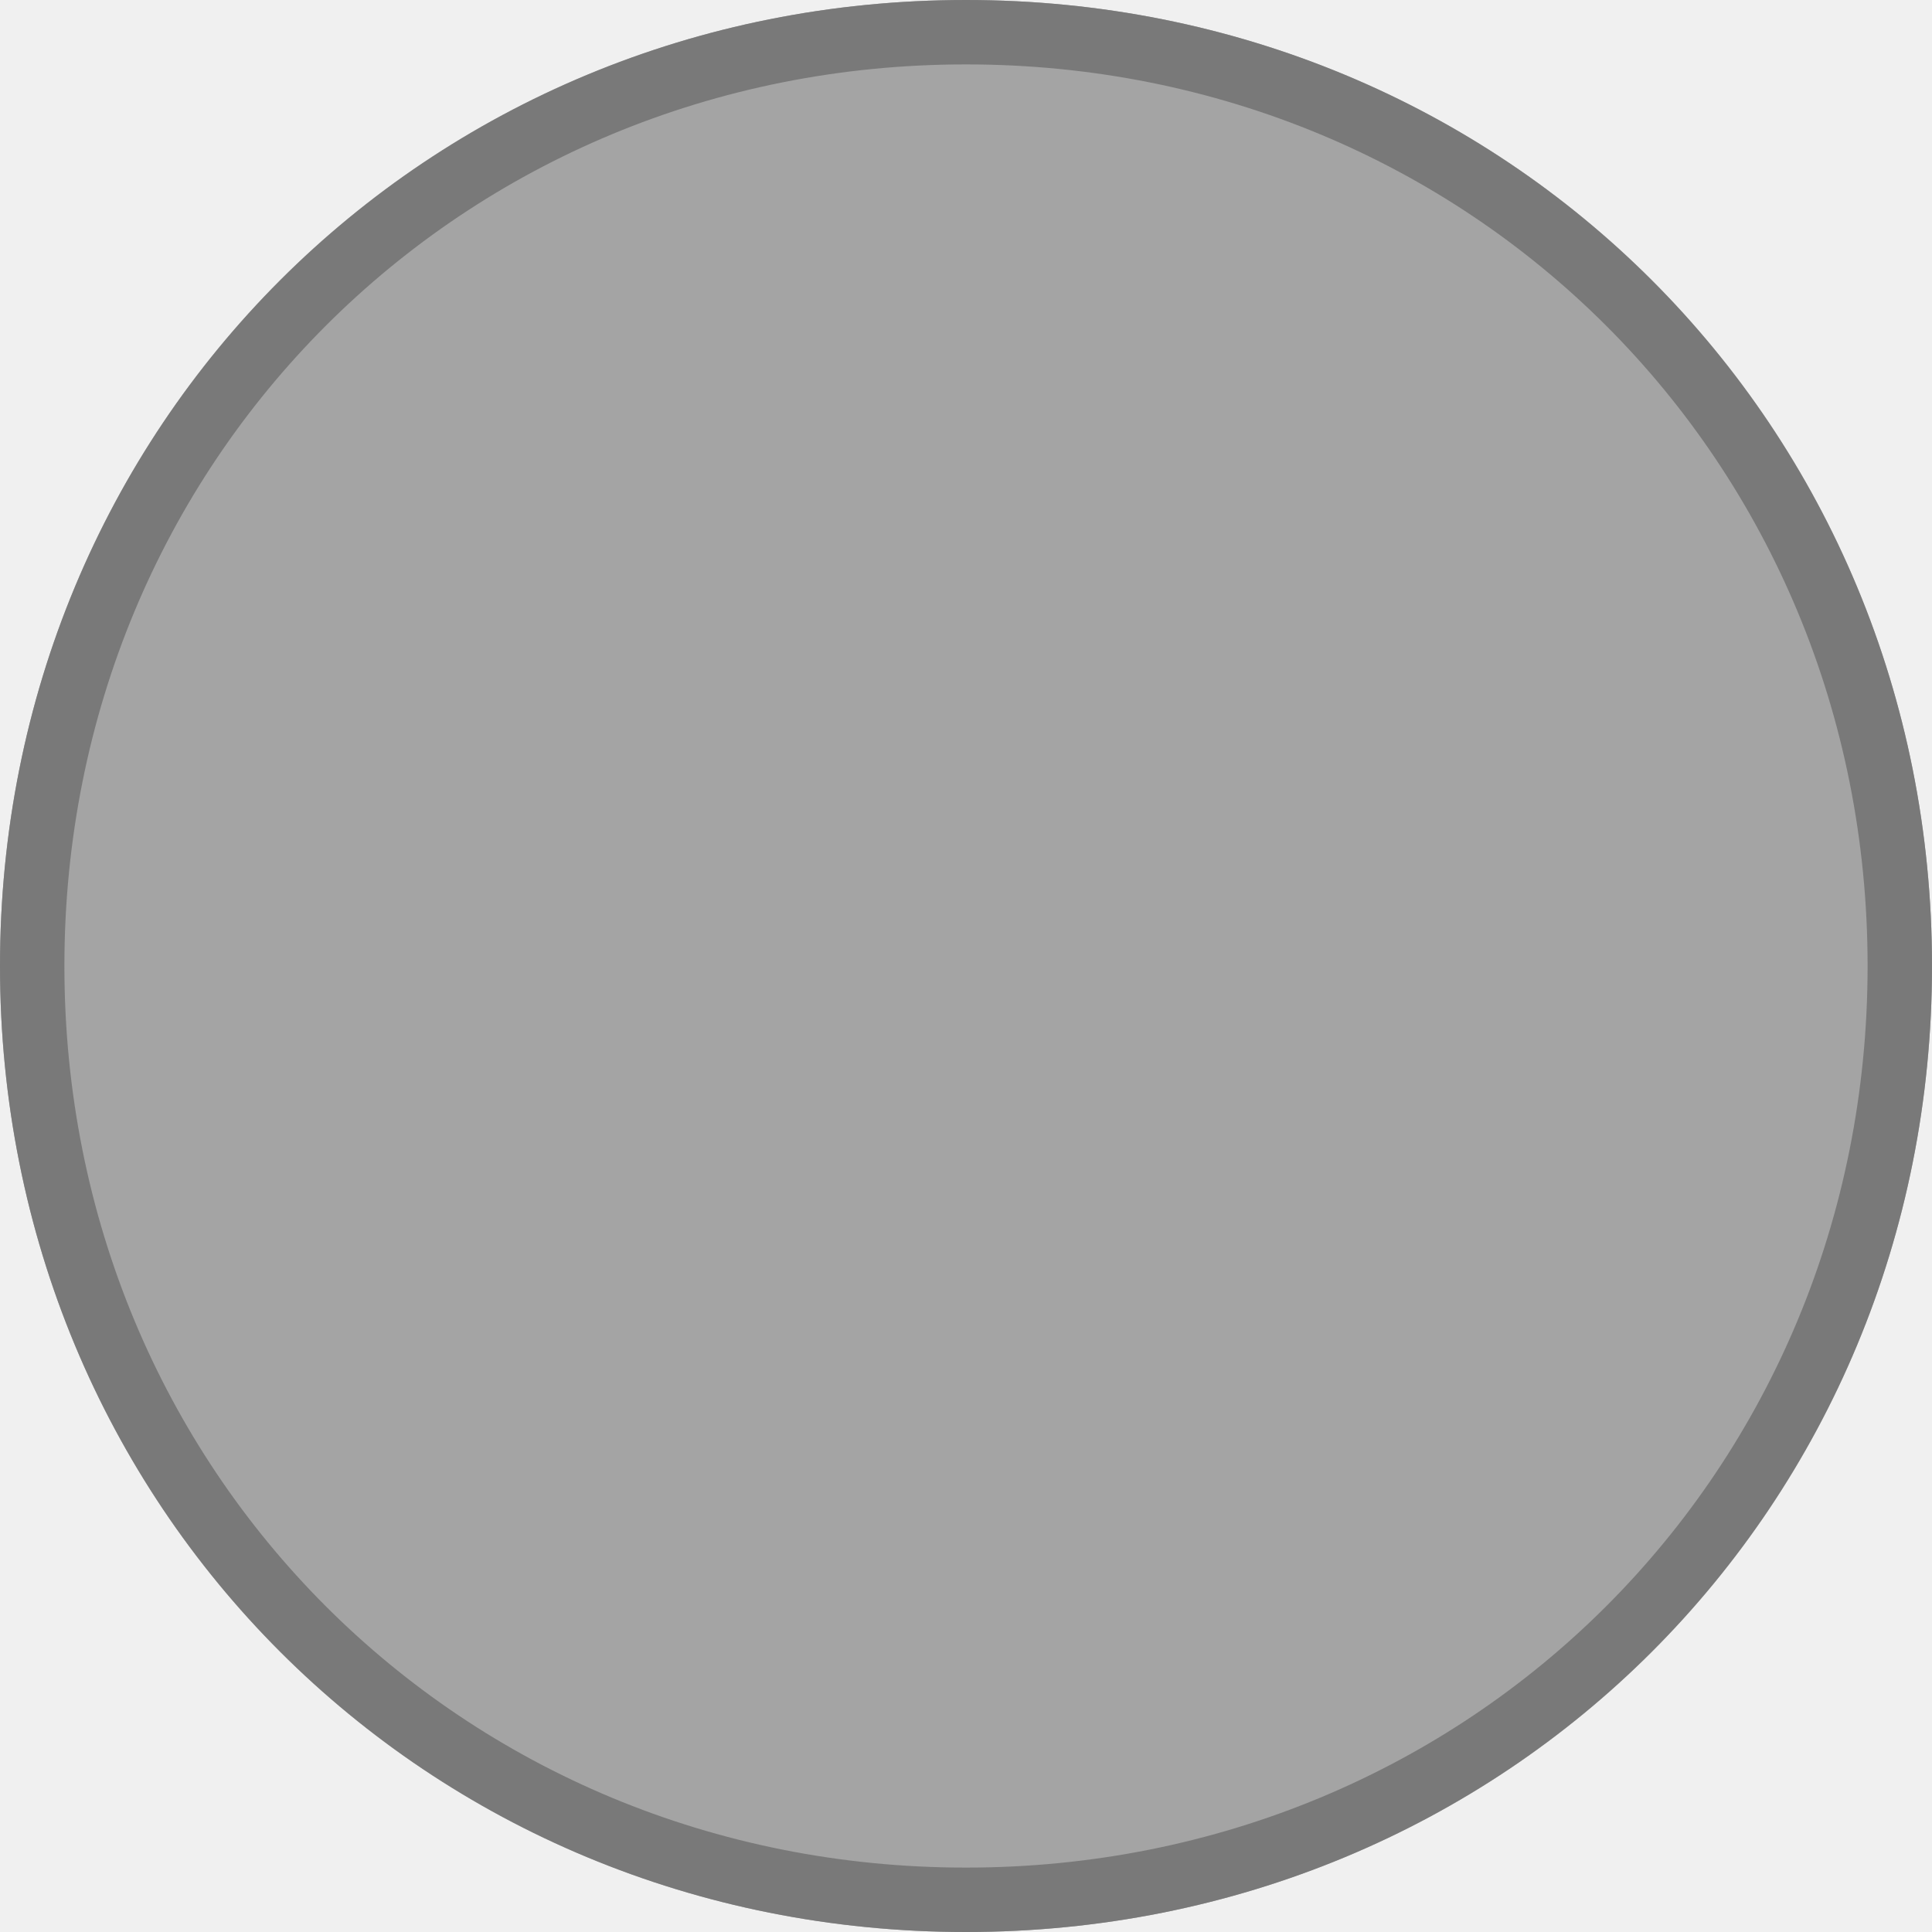
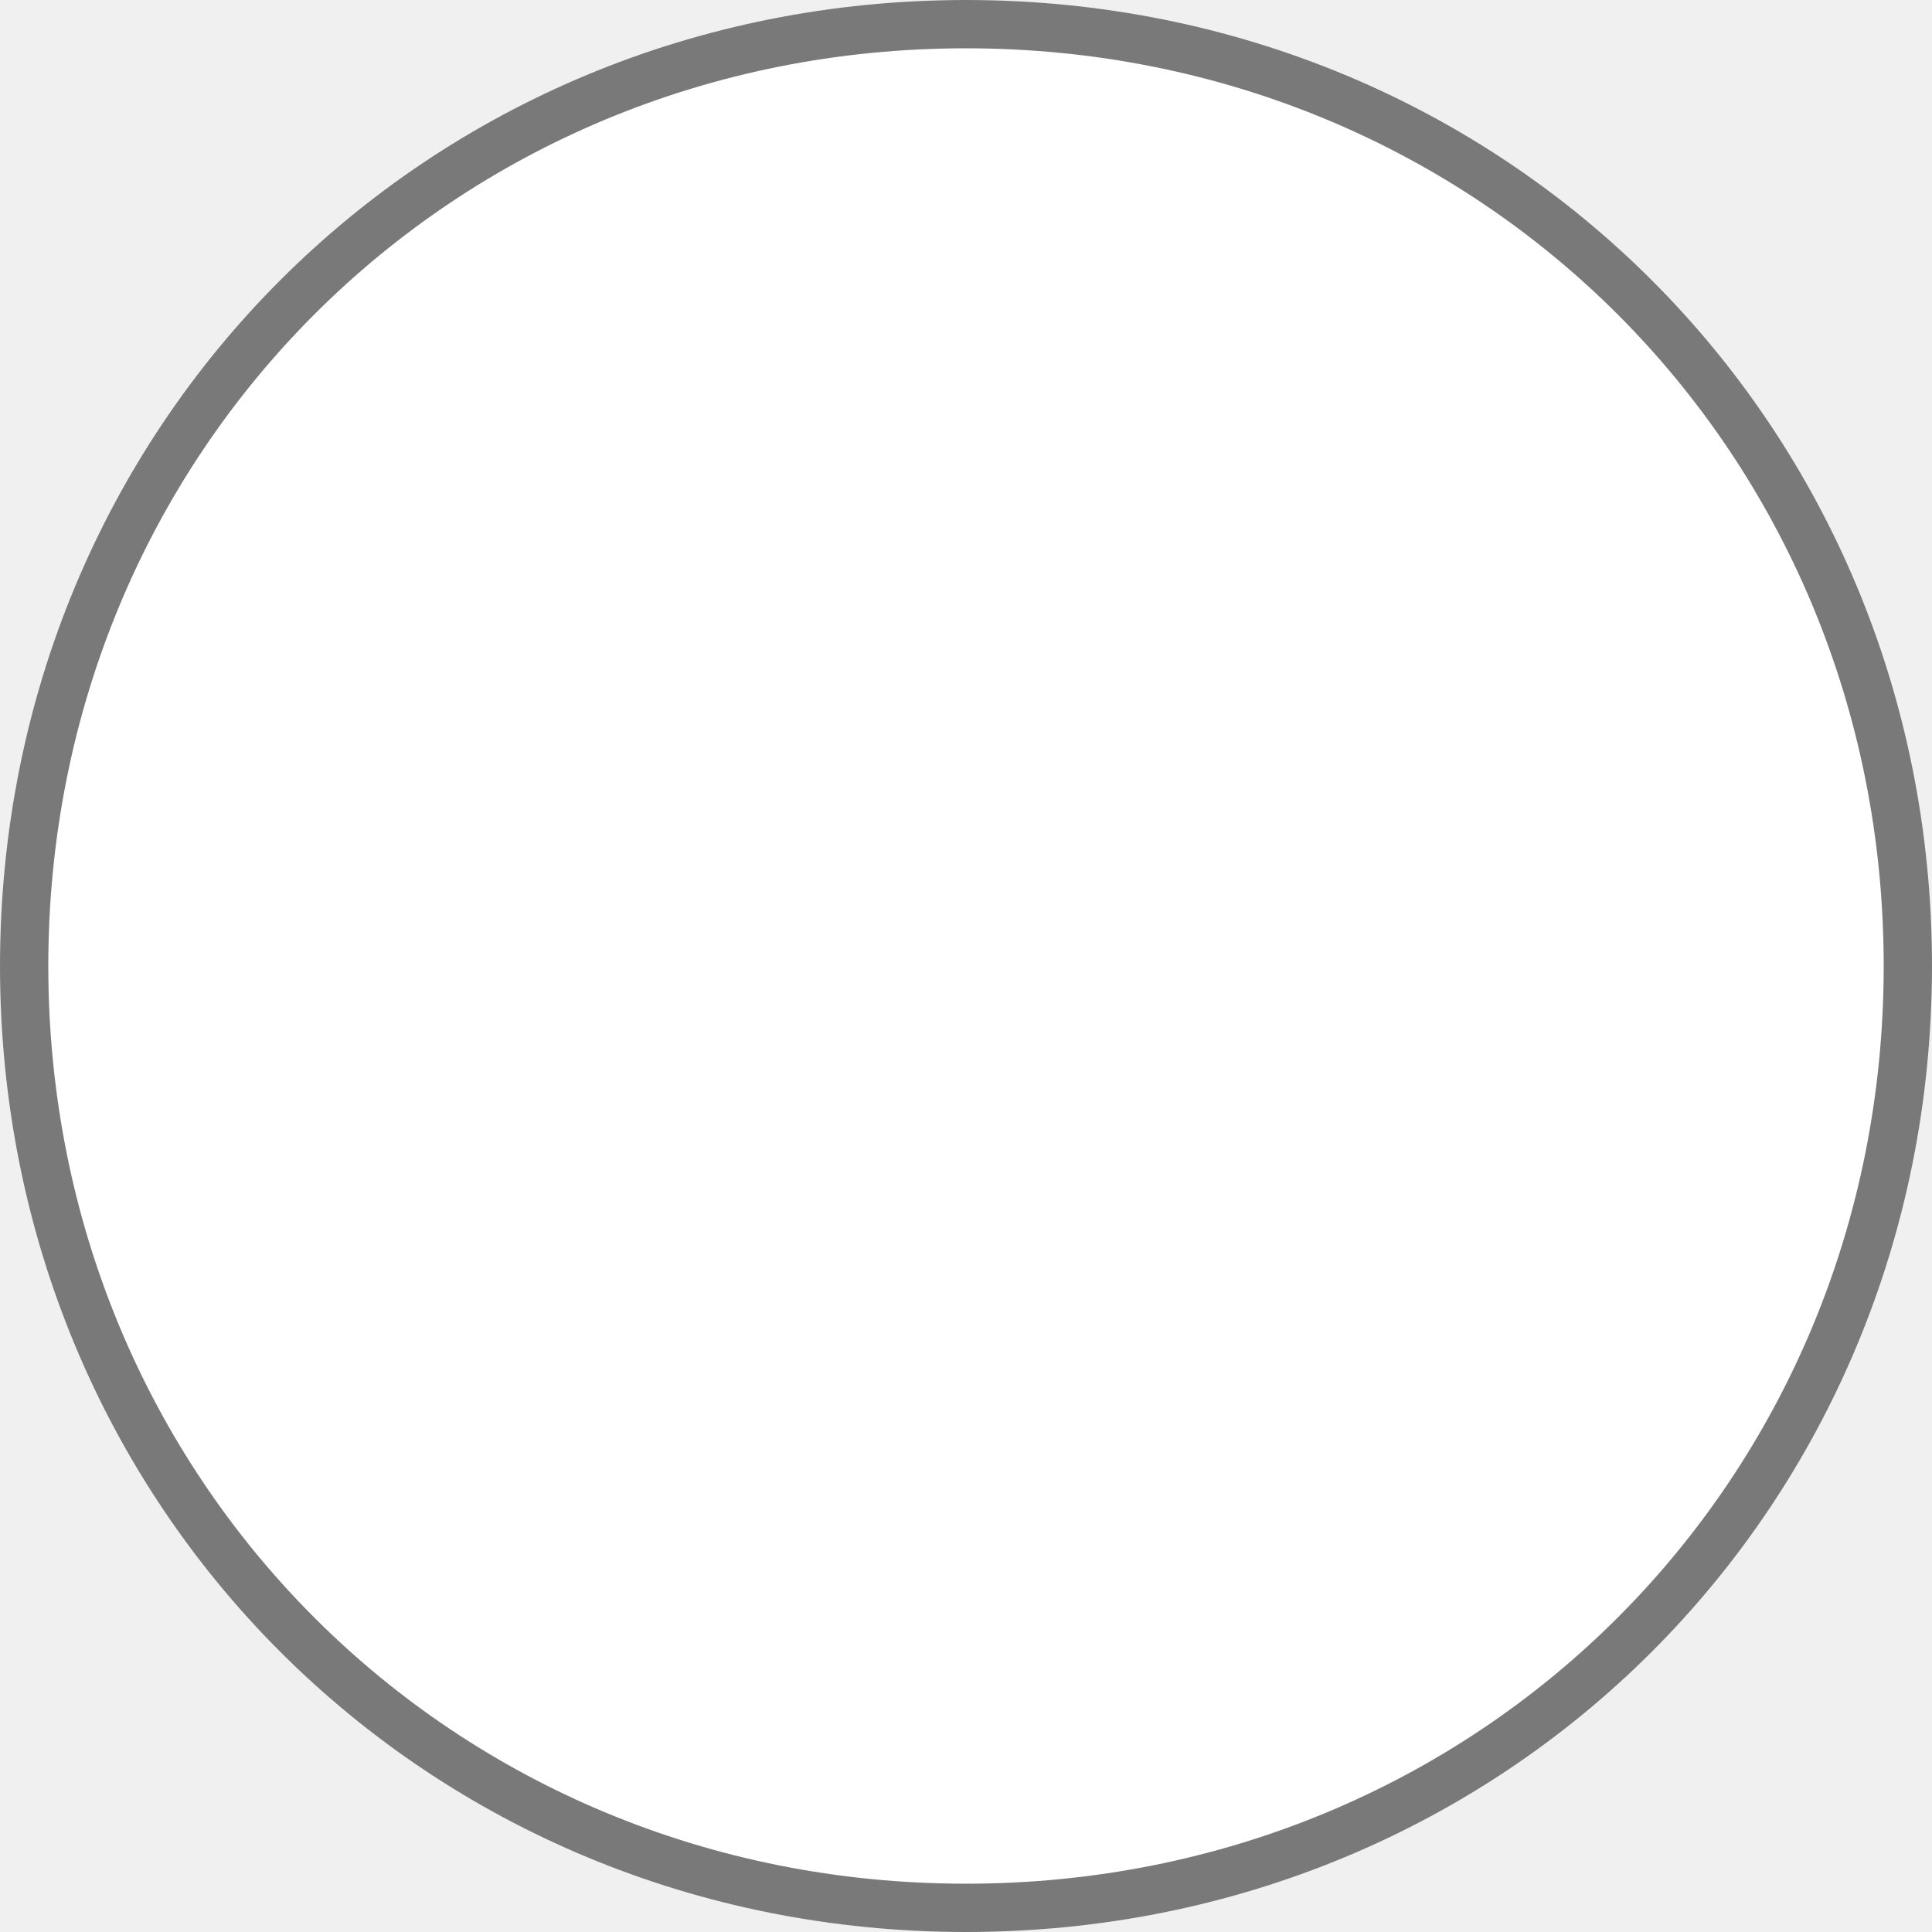
- <svg xmlns="http://www.w3.org/2000/svg" version="1.1" width="30px" height="30px">
-   <g transform="matrix(1 0 0 1 -998 -253 )">
-     <path d="M 1013 253  C 1021.4 253  1028 259.6  1028 268  C 1028 276.4  1021.4 283  1013 283  C 1004.6 283  998 276.4  998 268  C 998 259.6  1004.6 253  1013 253  Z " fill-rule="nonzero" fill="#a4a4a4" stroke="none" />
-     <path d="M 1013 253.5  C 1021.12 253.5  1027.5 259.88  1027.5 268  C 1027.5 276.12  1021.12 282.5  1013 282.5  C 1004.88 282.5  998.5 276.12  998.5 268  C 998.5 259.88  1004.88 253.5  1013 253.5  Z " stroke-width="1" stroke="#797979" fill="none" />
+ <svg xmlns="http://www.w3.org/2000/svg" version="1.1" width="40px" height="40px">
+   <g transform="matrix(1 0 0 1 -349 -1249 )">
+     <path d="M 369 1249  C 380.2 1249  389 1257.8  389 1269  C 389 1280.2  380.2 1289  369 1289  C 357.8 1289  349 1280.2  349 1269  C 349 1257.8  357.8 1249  369 1249  Z " fill-rule="nonzero" fill="#ffffff" stroke="none" />
+     <path d="M 369 1249.5  C 379.92 1249.5  388.5 1258.08  388.5 1269  C 388.5 1279.92  379.92 1288.5  369 1288.5  C 358.08 1288.5  349.5 1279.92  349.5 1269  C 349.5 1258.08  358.08 1249.5  369 1249.5  Z " stroke-width="1" stroke="#797979" fill="none" />
  </g>
</svg>
